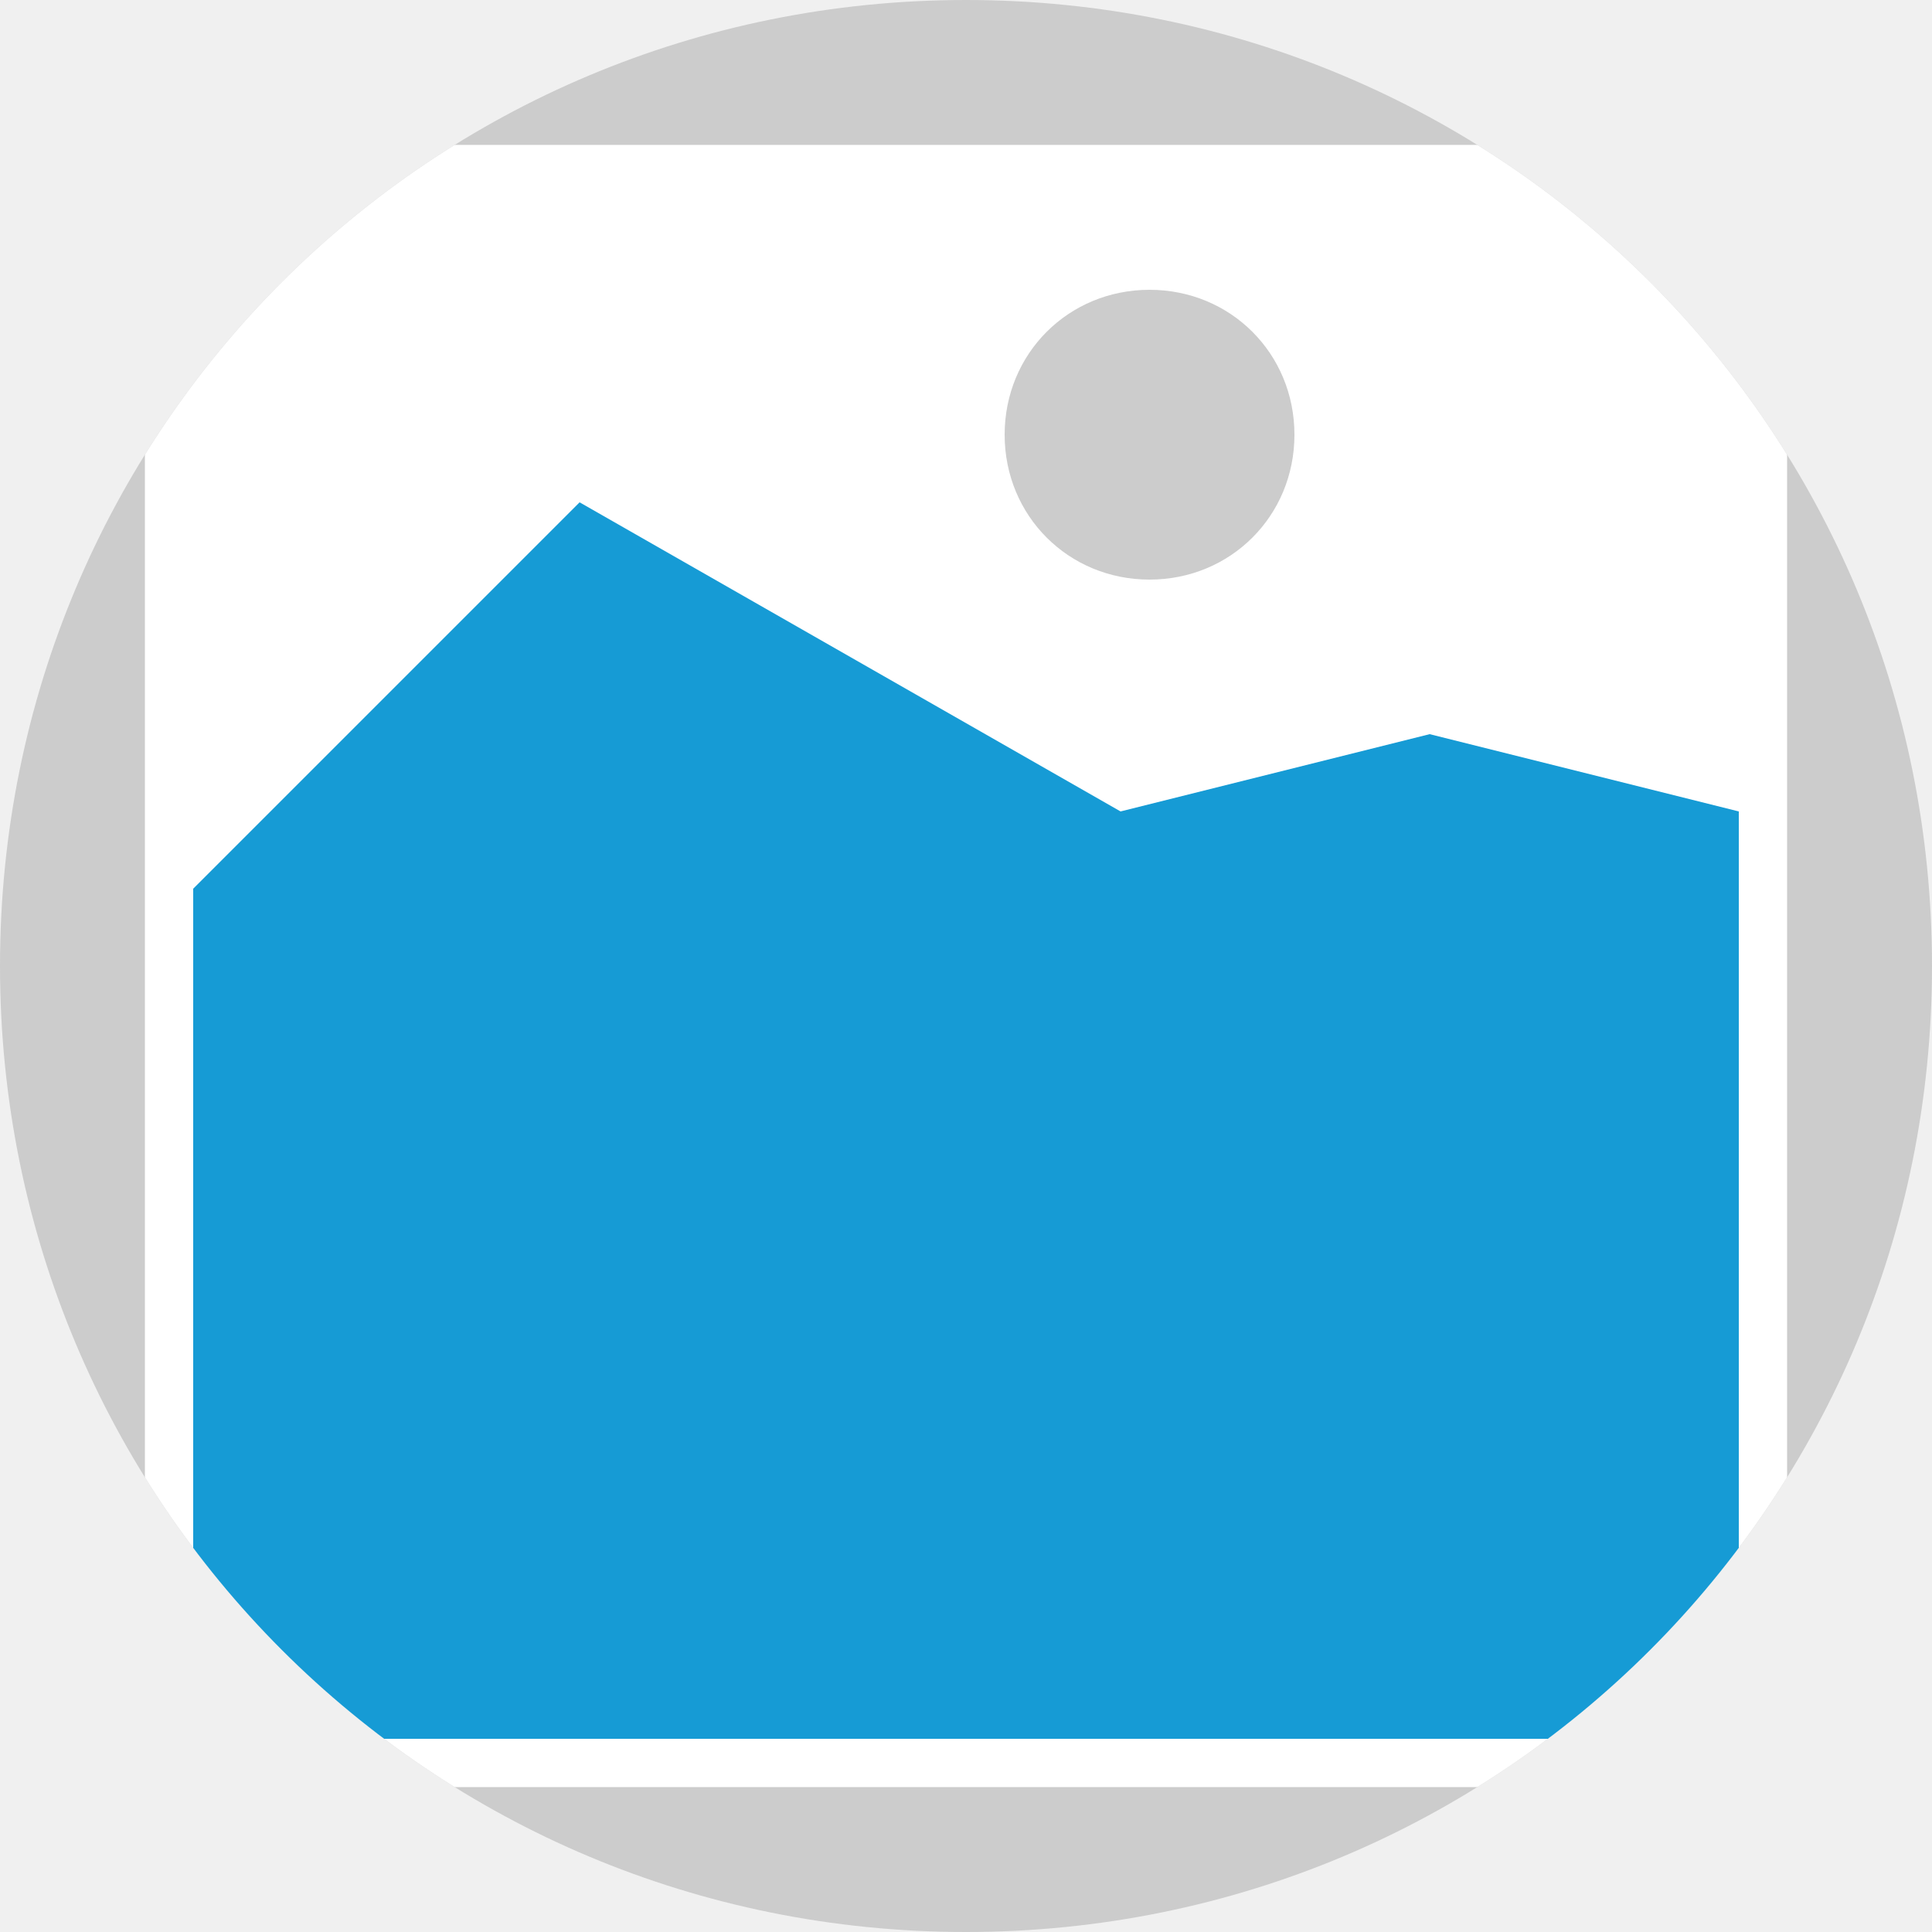
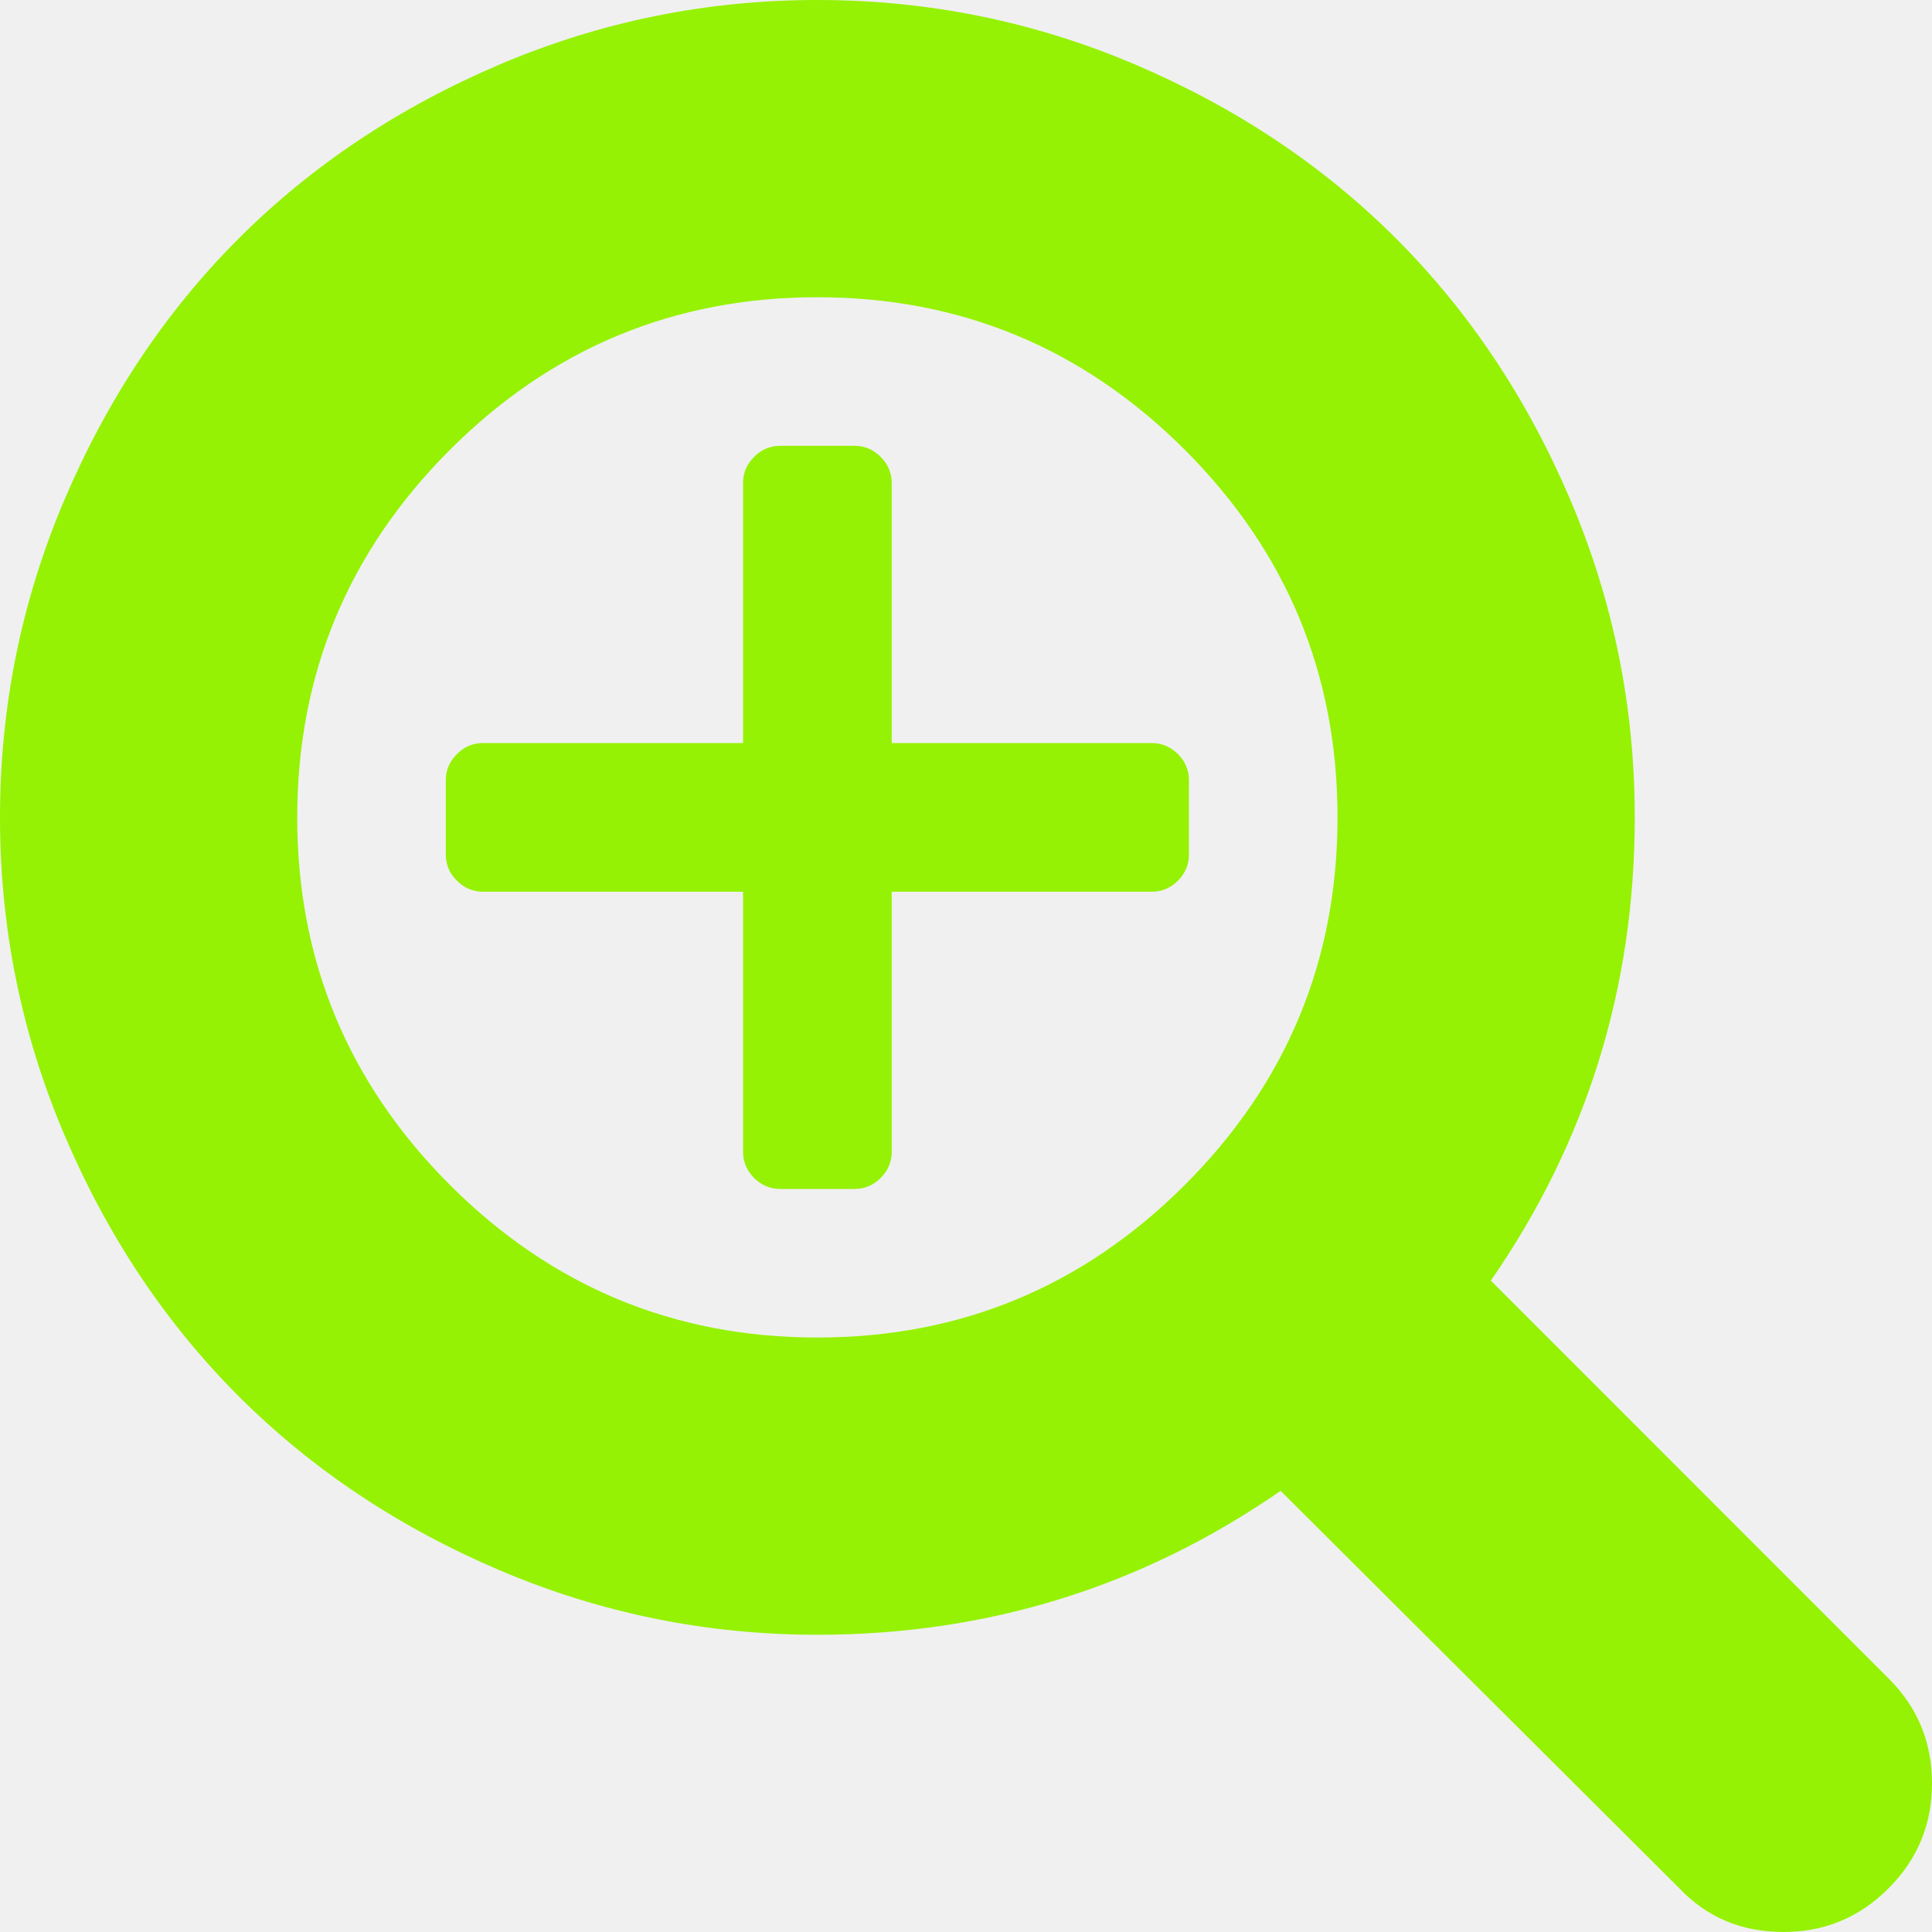
- <svg xmlns="http://www.w3.org/2000/svg" version="1.1" width="40px" height="40px">
-   <defs>
-     <mask fill="white" id="clip3">
-       <path d="M 91 1246  C 79.9 1246  71 1237.1  71 1226  L 71 1226  C 71 1214.9  79.9 1206  91 1206  L 91 1206  C 102.1 1206  111 1214.9  111 1226  L 111 1226  C 111 1237.1  102.1 1246  91 1246  " fill-rule="evenodd" />
-     </mask>
-   </defs>
-   <g transform="matrix(1 0 0 1 -71 -1206 )">
-     <path d="M 71 1206  L 111 1206  L 111 1246  L 71 1246  L 71 1206  " fill-rule="nonzero" fill="#cccccc" stroke="none" mask="url(#clip3)" />
-     <path d="M 74 1209  L 108 1209  L 108 1243  L 74 1243  L 74 1209  " fill-rule="nonzero" fill="#ffffff" stroke="none" mask="url(#clip3)" />
-     <path d="M 94.8 1218  C 93.12 1218  91.8 1216.68  91.8 1215  C 91.8 1213.32  93.12 1212  94.8 1212  C 96.48 1212  97.8 1213.32  97.8 1215  C 97.8 1216.68  96.48 1218  94.8 1218  " fill-rule="nonzero" fill="#cccccc" stroke="none" mask="url(#clip3)" />
-     <path d="M 75 1242  L 75 1224.4  L 83 1216.4  L 94.2 1222.8  L 100.6 1221.2  L 107 1222.8  L 107 1242  L 75 1242  " fill-rule="nonzero" fill="#169bd5" stroke="none" mask="url(#clip3)" />
+ <svg xmlns="http://www.w3.org/2000/svg" version="1.1" width="20px" height="20px">
+   <g transform="matrix(1 0 0 1 -111 -777 )">
+     <path d="M 12.194 7.806  C 12.27 7.883  12.308 7.973  12.308 8.077  L 12.308 8.846  C 12.308 8.95  12.27 9.04  12.194 9.117  C 12.117 9.193  12.027 9.231  11.923 9.231  L 9.231 9.231  L 9.231 11.923  C 9.231 12.027  9.193 12.117  9.117 12.194  C 9.04 12.27  8.95 12.308  8.846 12.308  L 8.077 12.308  C 7.973 12.308  7.883 12.27  7.806 12.194  C 7.73 12.117  7.692 12.027  7.692 11.923  L 7.692 9.231  L 5 9.231  C 4.896 9.231  4.806 9.193  4.73 9.117  C 4.653 9.04  4.615 8.95  4.615 8.846  L 4.615 8.077  C 4.615 7.973  4.653 7.883  4.73 7.806  C 4.806 7.73  4.896 7.692  5 7.692  L 7.692 7.692  L 7.692 5  C 7.692 4.896  7.73 4.806  7.806 4.73  C 7.883 4.653  7.973 4.615  8.077 4.615  L 8.846 4.615  C 8.95 4.615  9.04 4.653  9.117 4.73  C 9.193 4.806  9.231 4.896  9.231 5  L 9.231 7.692  L 11.923 7.692  C 12.027 7.692  12.117 7.73  12.194 7.806  Z M 12.266 12.266  C 13.319 11.212  13.846 9.944  13.846 8.462  C 13.846 6.979  13.319 5.711  12.266 4.657  C 11.212 3.604  9.944 3.077  8.462 3.077  C 6.979 3.077  5.711 3.604  4.657 4.657  C 3.604 5.711  3.077 6.979  3.077 8.462  C 3.077 9.944  3.604 11.212  4.657 12.266  C 5.711 13.319  6.979 13.846  8.462 13.846  C 9.944 13.846  11.212 13.319  12.266 12.266  Z M 19.555 17.38  C 19.852 17.676  20 18.037  20 18.462  C 20 18.886  19.85 19.249  19.549 19.549  C 19.249 19.85  18.886 20  18.462 20  C 18.029 20  17.668 19.848  17.38 19.543  L 13.257 15.433  C 11.823 16.426  10.224 16.923  8.462 16.923  C 7.316 16.923  6.22 16.701  5.174 16.256  C 4.129 15.811  3.227 15.21  2.47 14.453  C 1.713 13.696  1.112 12.794  0.667 11.749  C 0.222 10.703  0 9.607  0 8.462  C 0 7.316  0.222 6.22  0.667 5.174  C 1.112 4.129  1.713 3.227  2.47 2.47  C 3.227 1.713  4.129 1.112  5.174 0.667  C 6.22 0.222  7.316 0  8.462 0  C 9.607 0  10.703 0.222  11.749 0.667  C 12.794 1.112  13.696 1.713  14.453 2.47  C 15.21 3.227  15.811 4.129  16.256 5.174  C 16.701 6.22  16.923 7.316  16.923 8.462  C 16.923 10.224  16.426 11.823  15.433 13.257  L 19.555 17.38  Z " fill-rule="nonzero" fill="#95f204" stroke="none" transform="matrix(1 0 0 1 111 777 )" />
  </g>
</svg>
